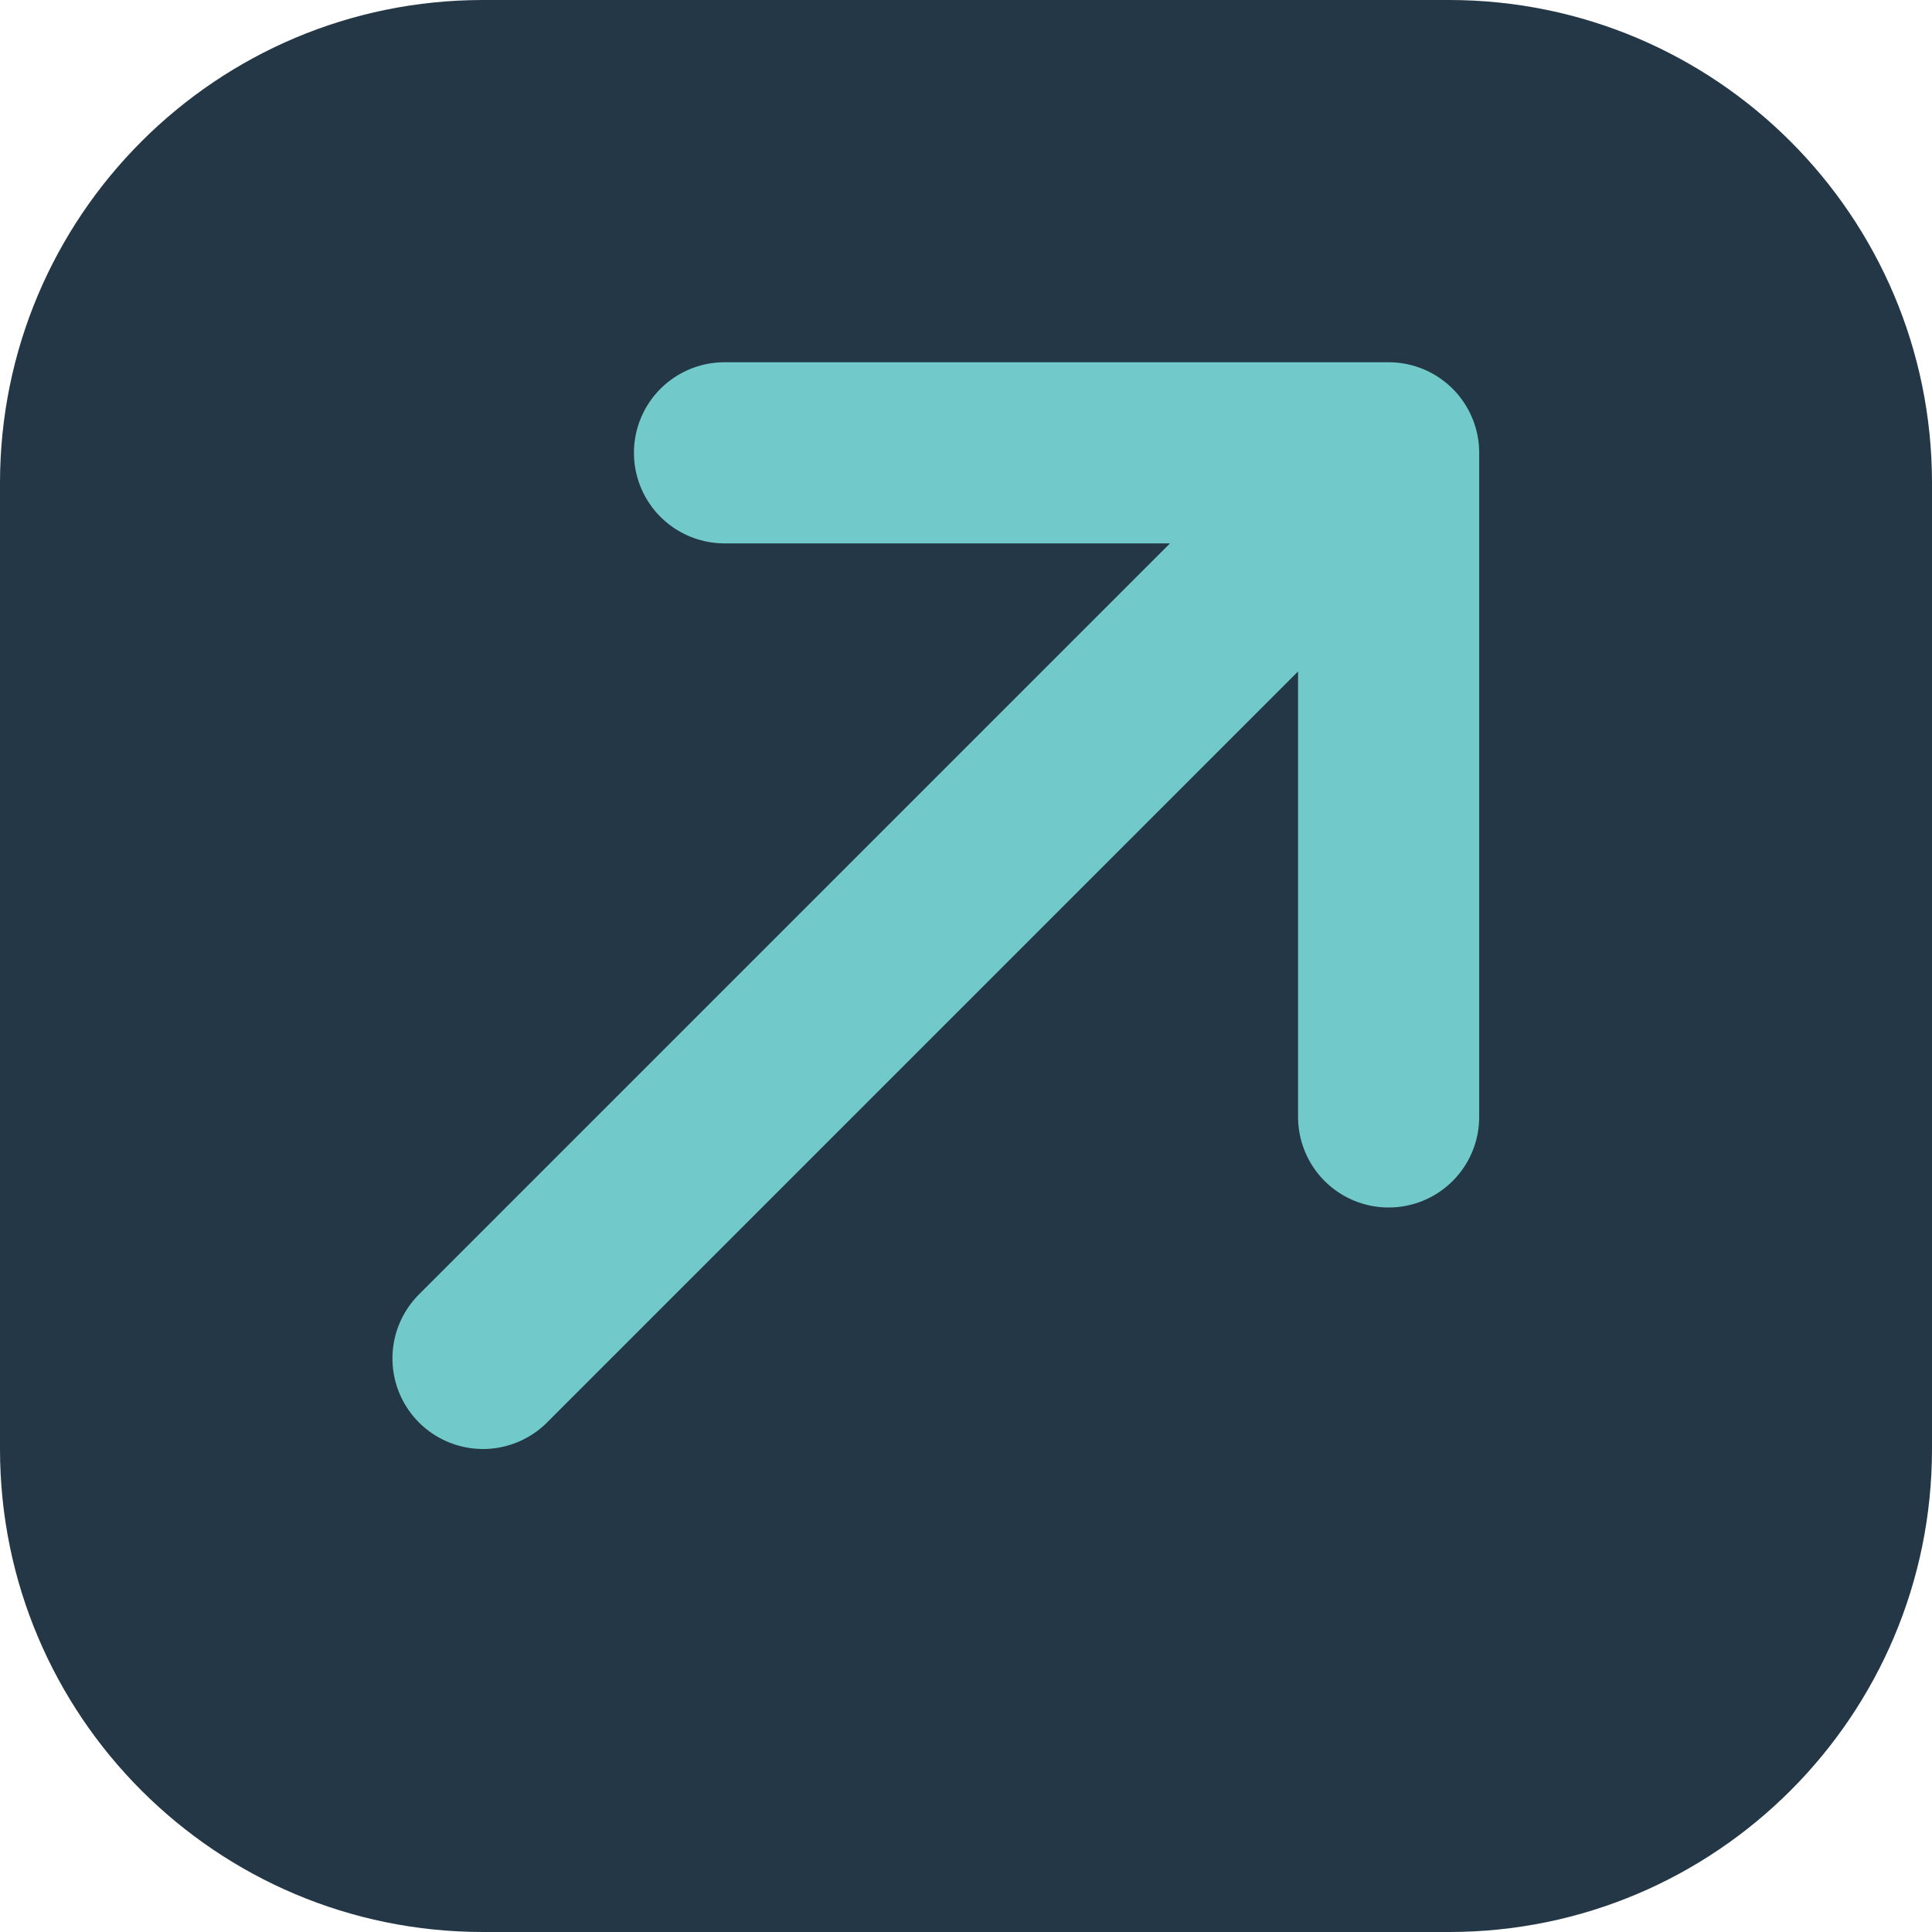
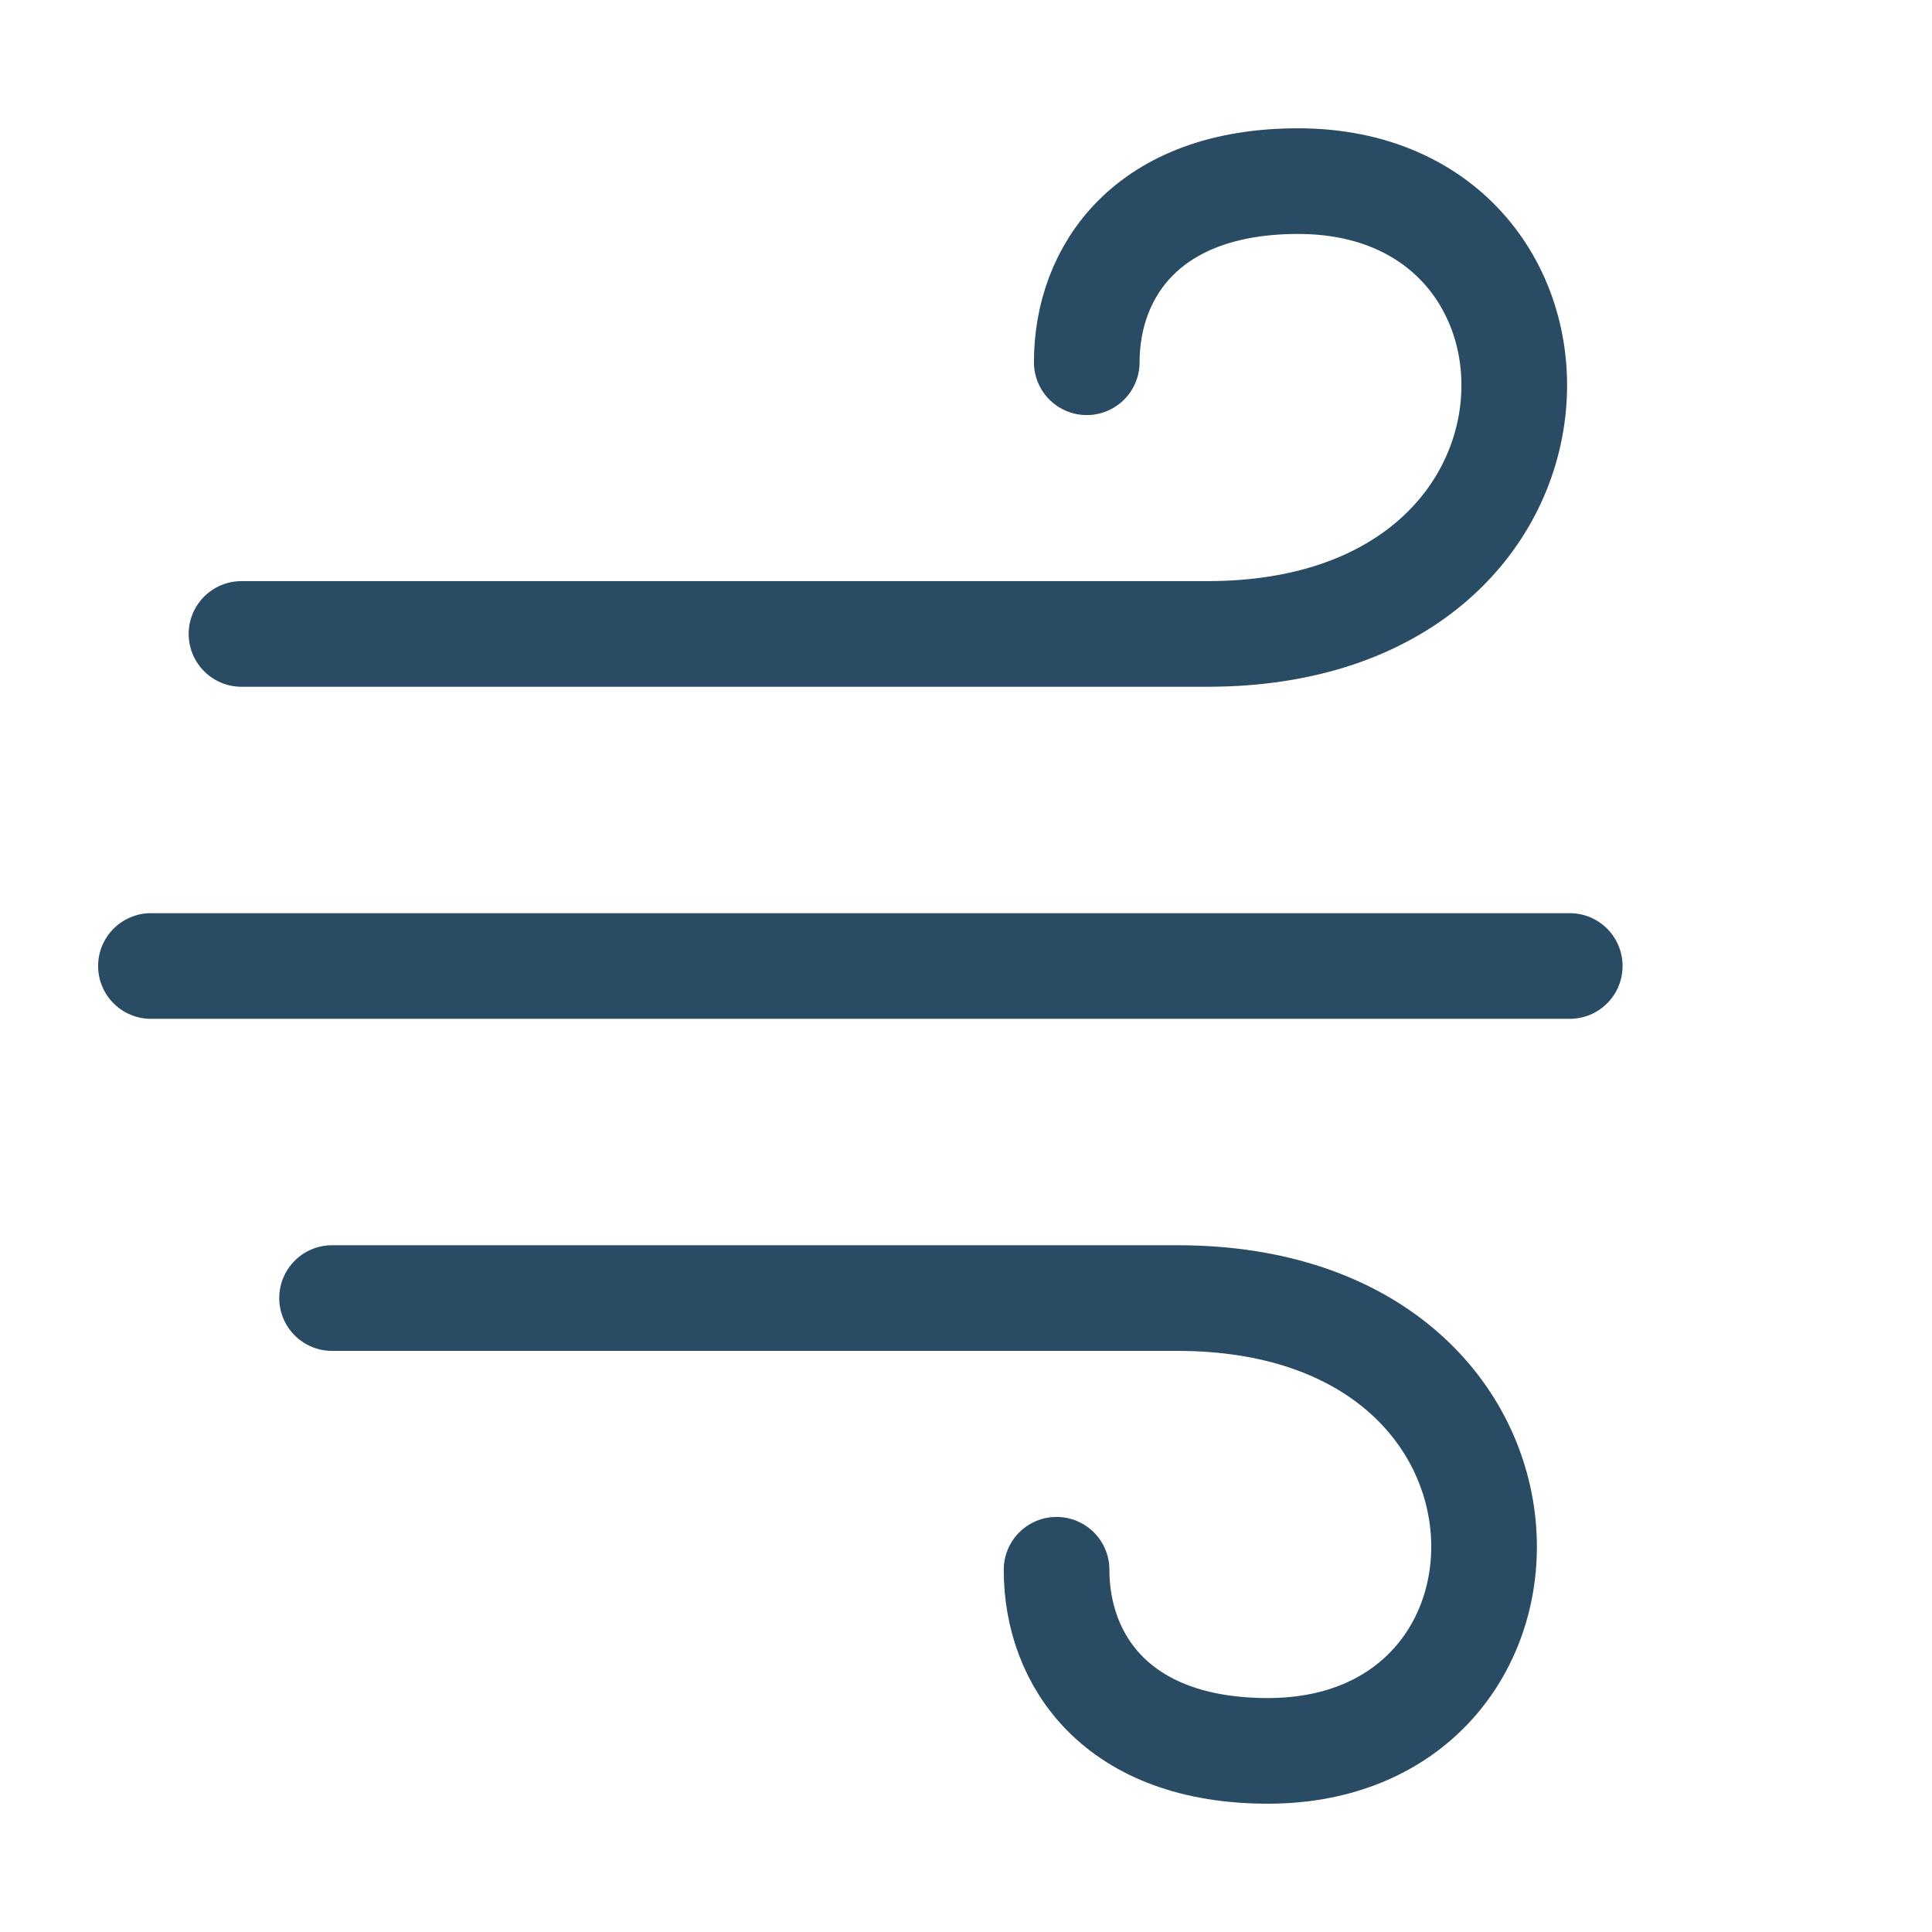
- <svg xmlns="http://www.w3.org/2000/svg" viewBox="0 0 64 64">
-   <rect width="64" height="64" rx="16" fill="#243746" />
-   <path d="M16 45 46 15M24 15h22v22" fill="none" stroke="#71cac9" stroke-width="6" stroke-linecap="round" stroke-linejoin="round" />
+ <svg xmlns="http://www.w3.org/2000/svg" viewBox="0 0 64 64" fill="none">
+   <g stroke="#294b64" stroke-width="3.5" stroke-linecap="round" stroke-linejoin="round">
+     <path d="M8 21h32c13 0 13-15 3-15-5 0-7 3-7 6" />
+     <path d="M5 32h47" />
+     <path d="M11 43h28c13 0 13 15 3 15-5 0-7-3-7-6" />
+   </g>
</svg>
